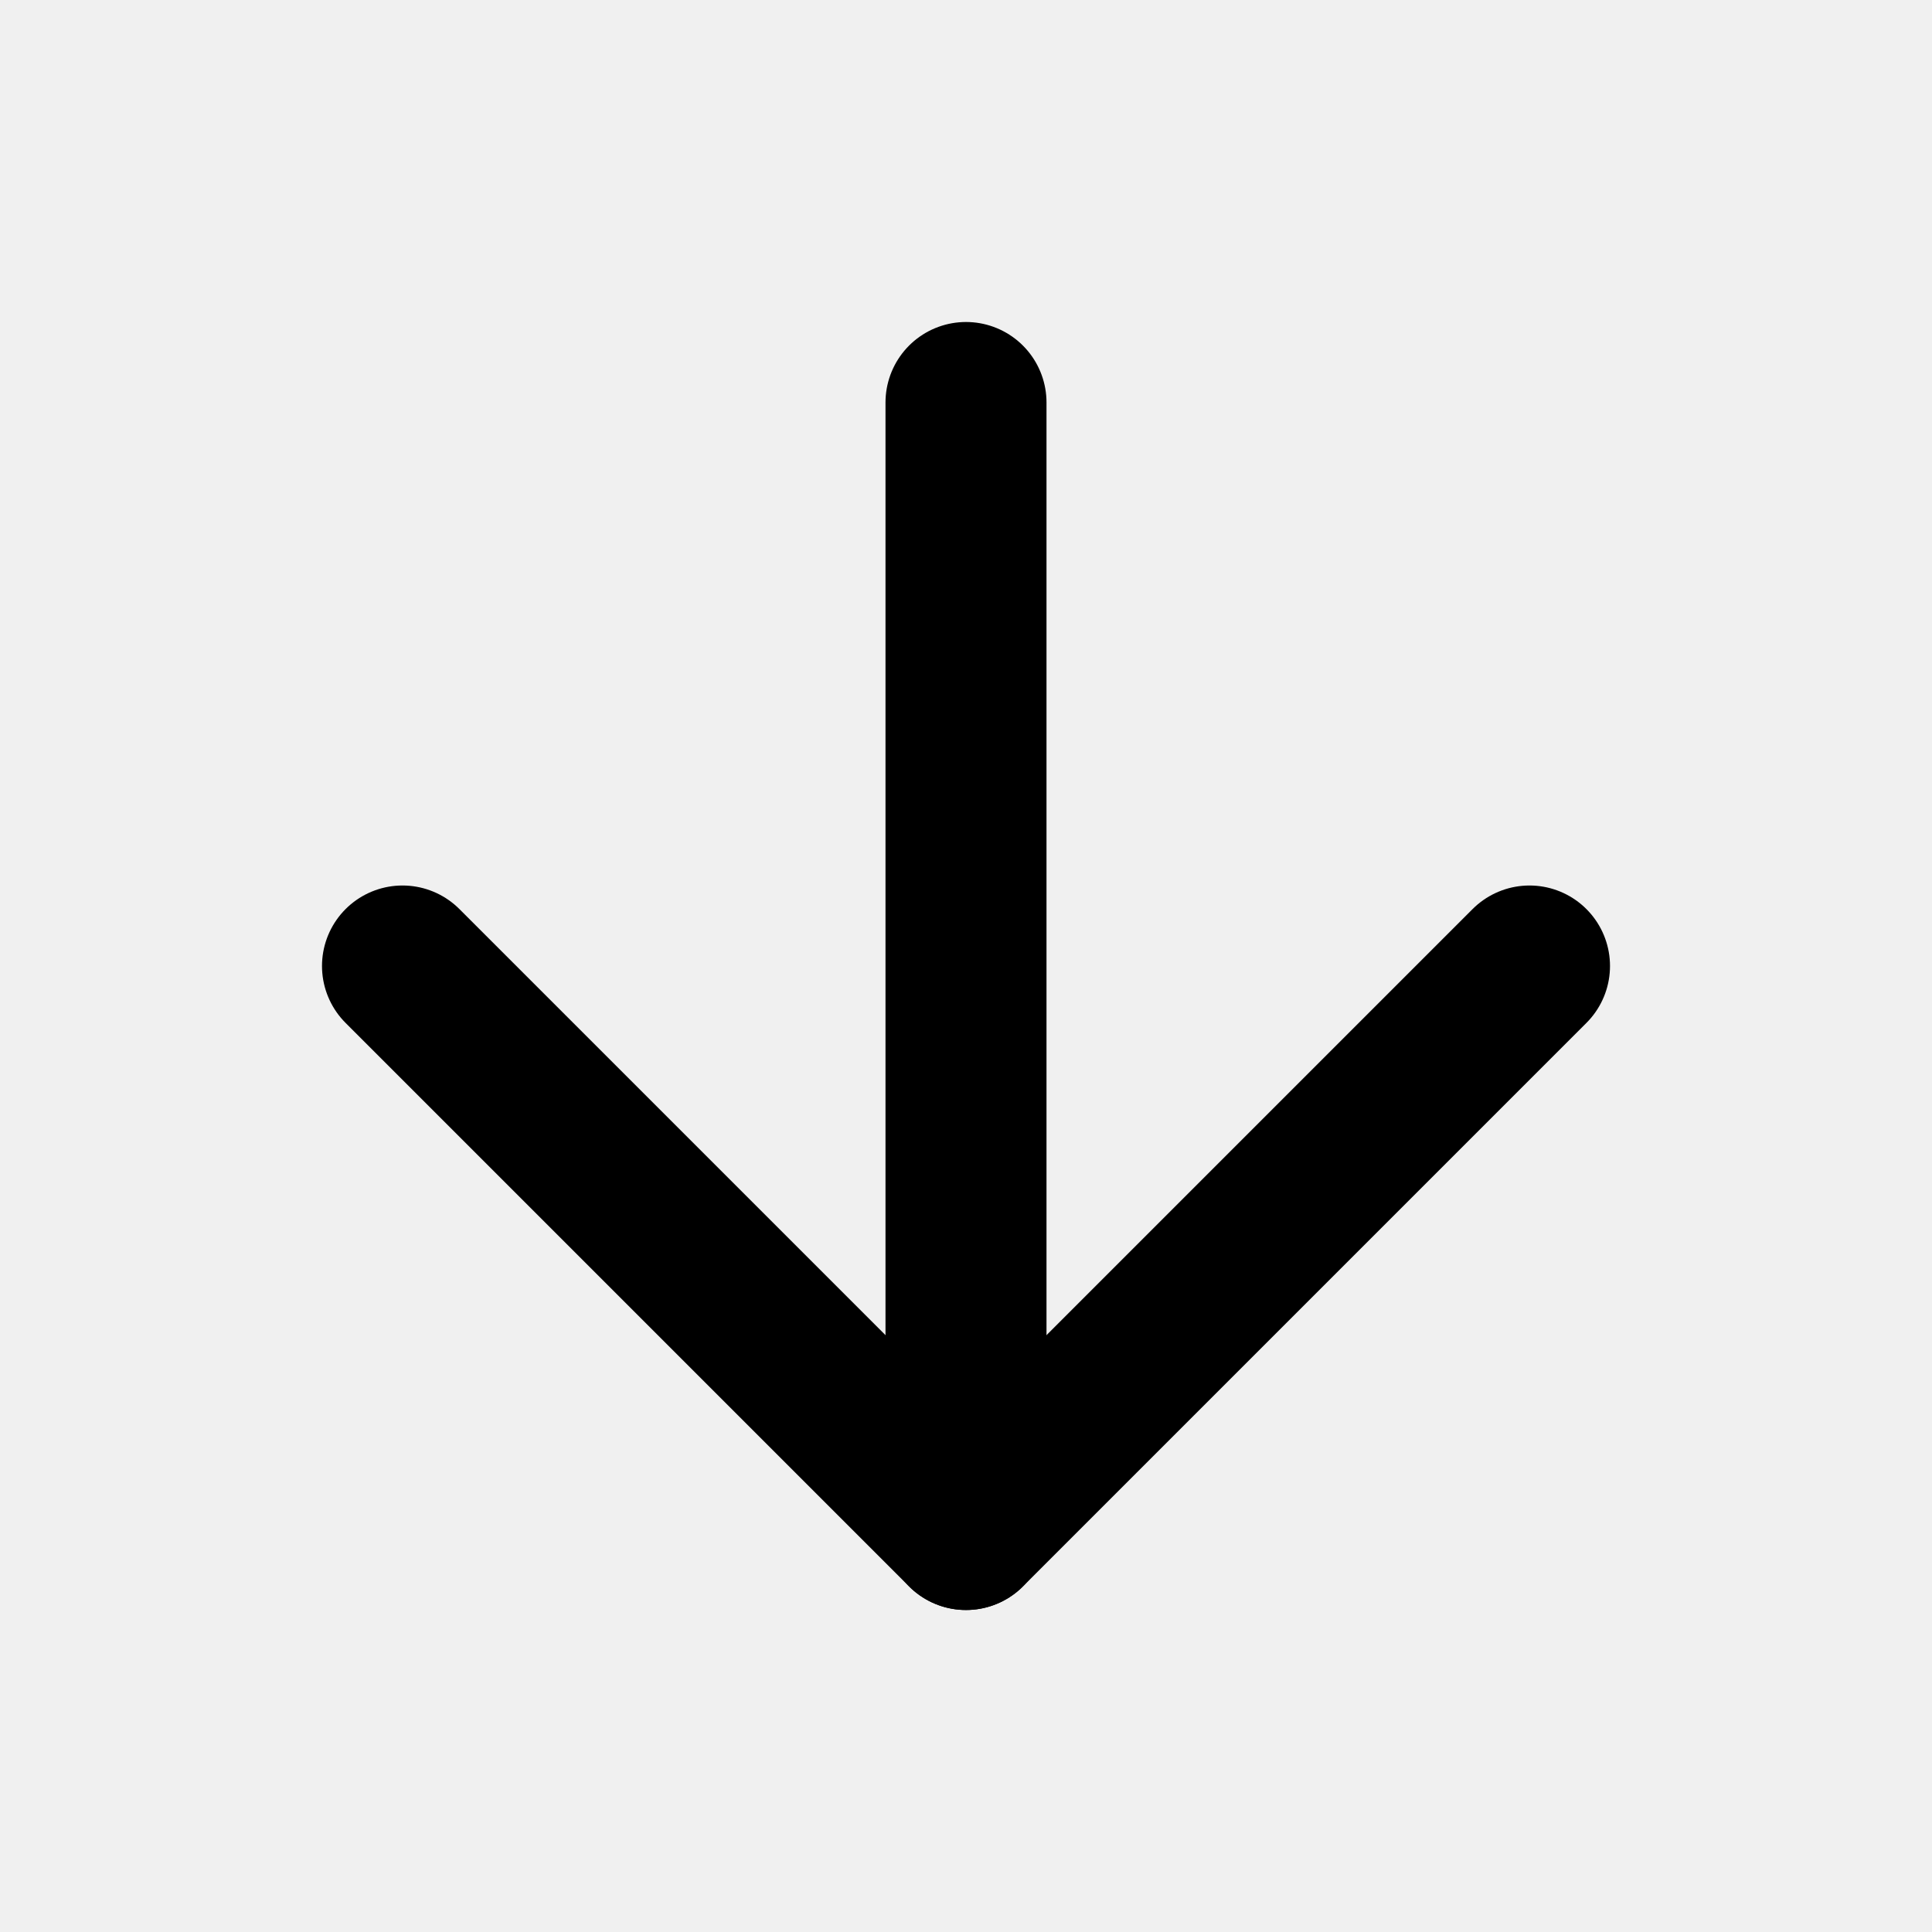
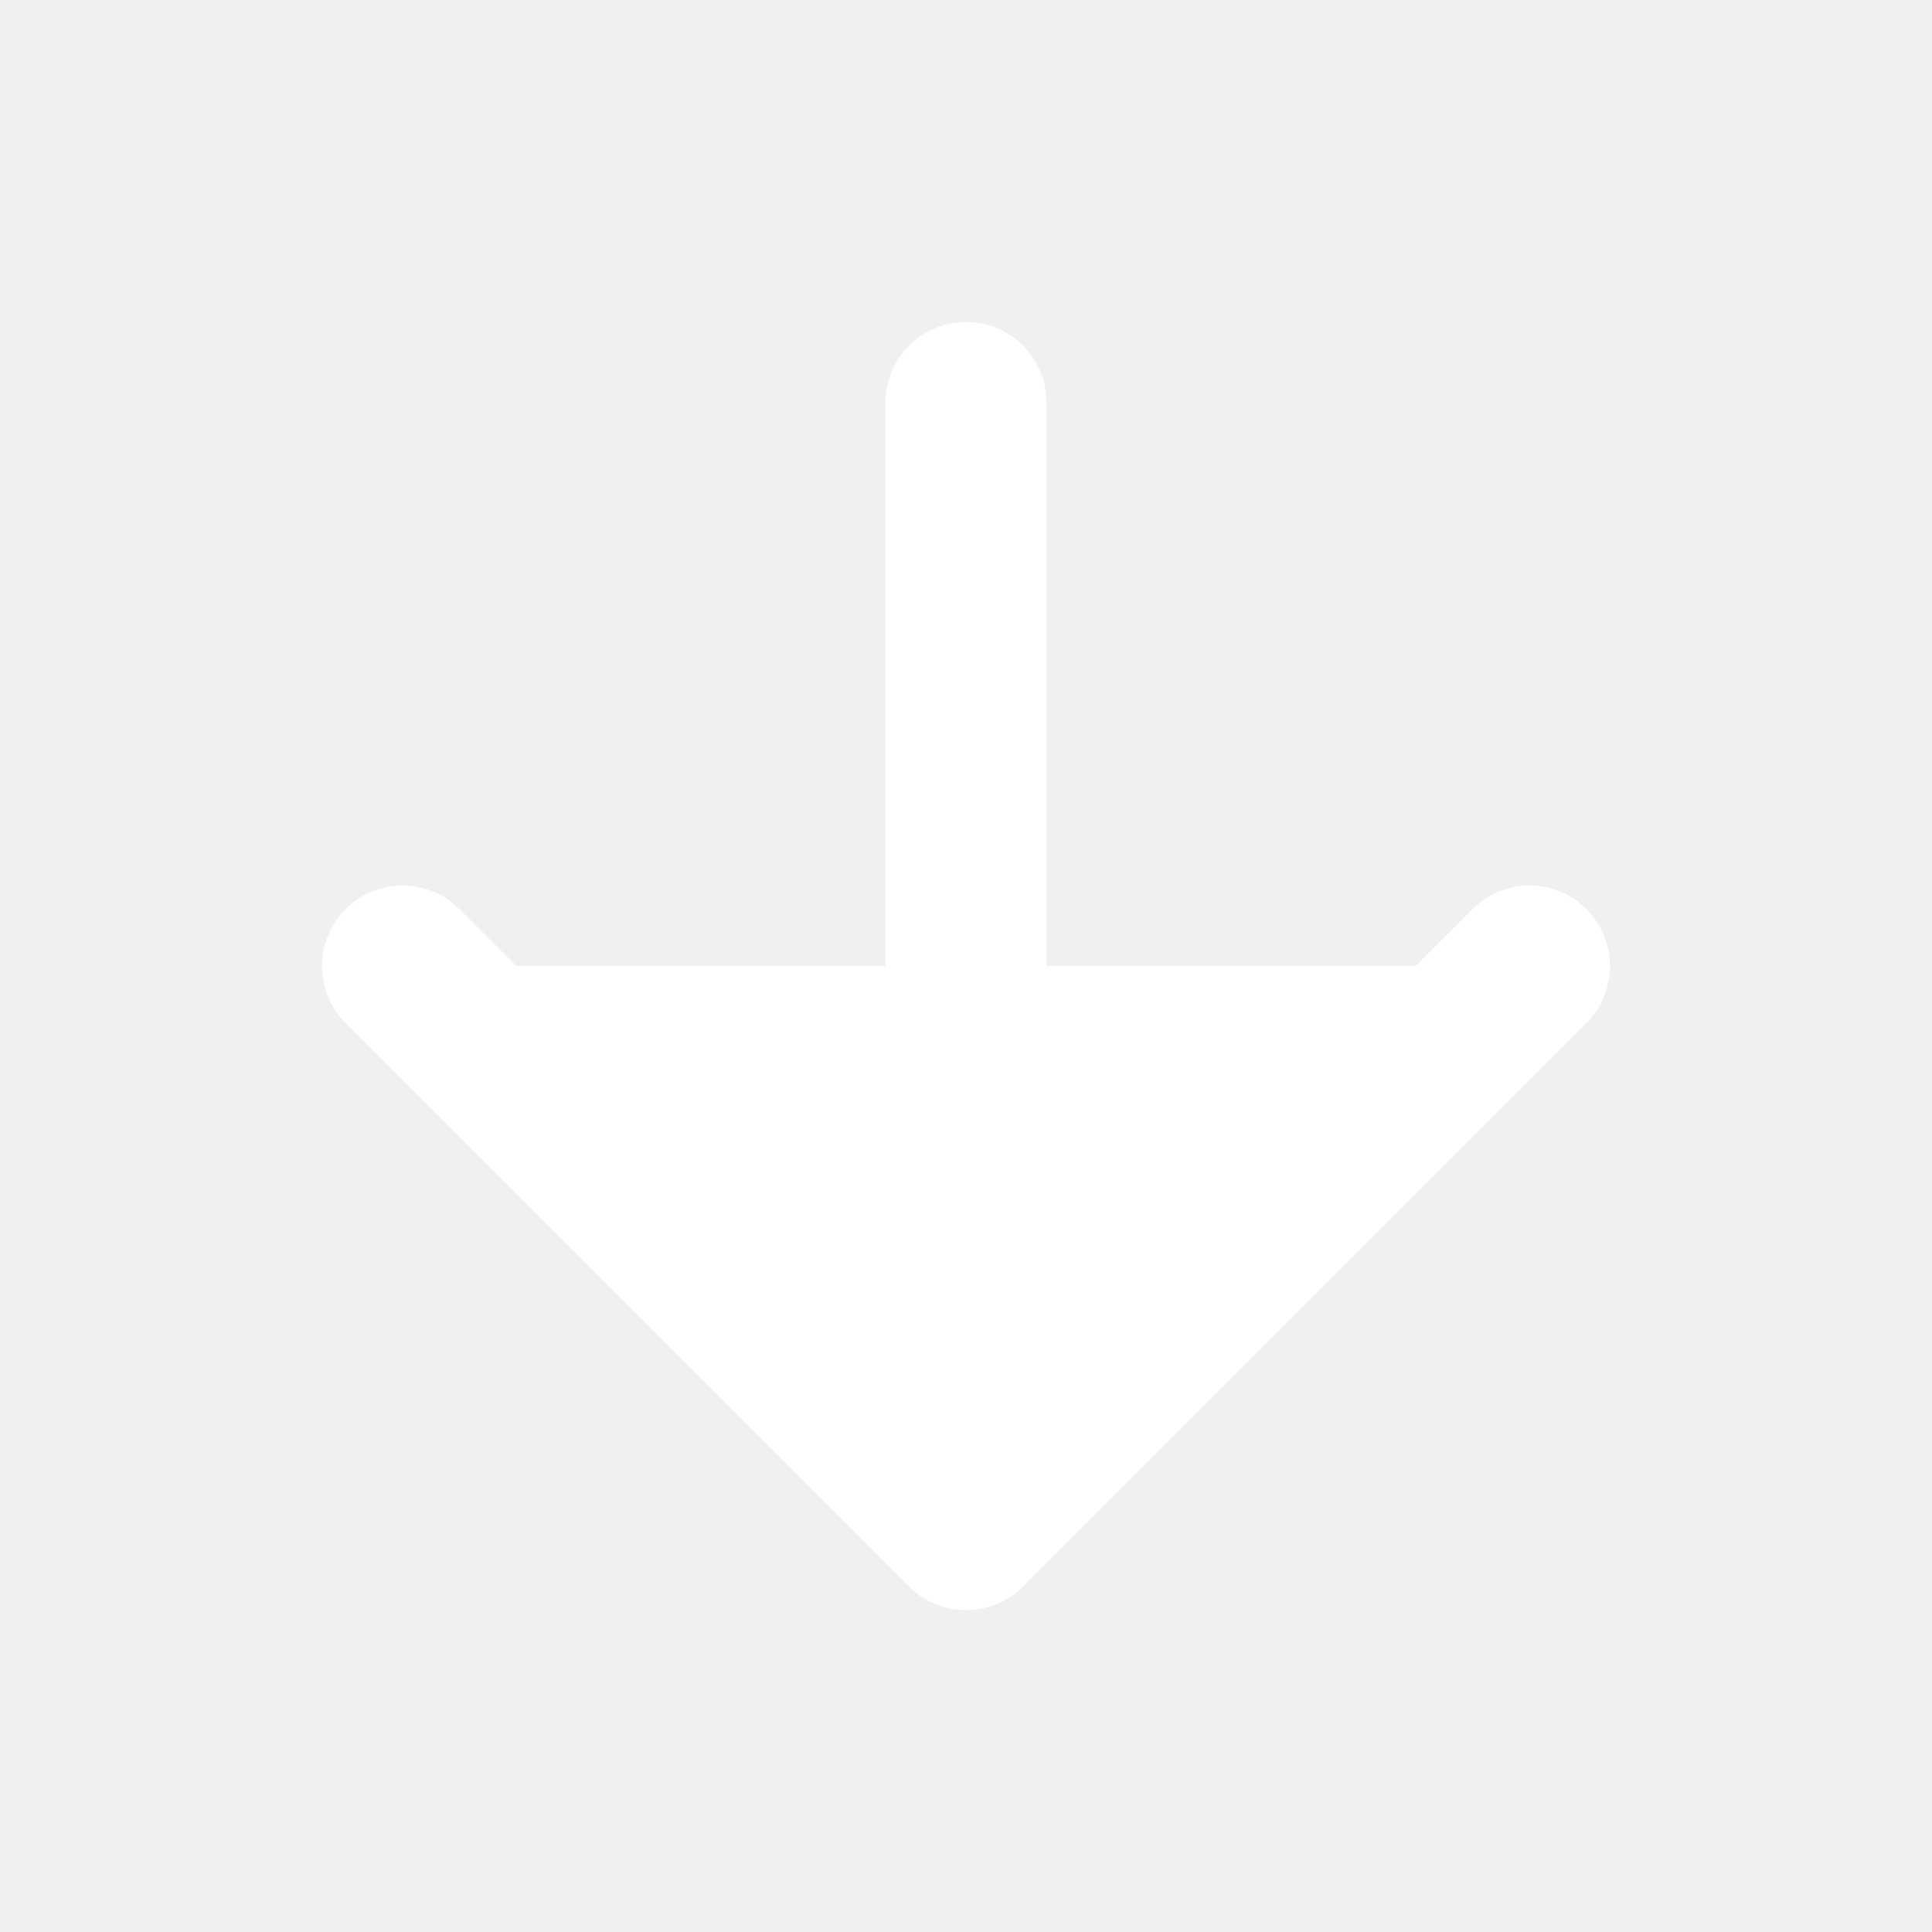
- <svg xmlns="http://www.w3.org/2000/svg" width="24" height="24" viewBox="0 0 24 24" fill="none" stroke="currentColor" stroke-width="2" stroke-linecap="round" stroke-linejoin="round" class="feather feather-arrow-down">
+ <svg xmlns="http://www.w3.org/2000/svg" width="24" height="24" viewBox="0 0 24 24" fill="white" stroke="white" stroke-width="2" stroke-linecap="round" stroke-linejoin="round" class="feather feather-arrow-down">
  <line x1="12" y1="5" x2="12" y2="19" />
  <polyline points="19 12 12 19 5 12" />
</svg>
